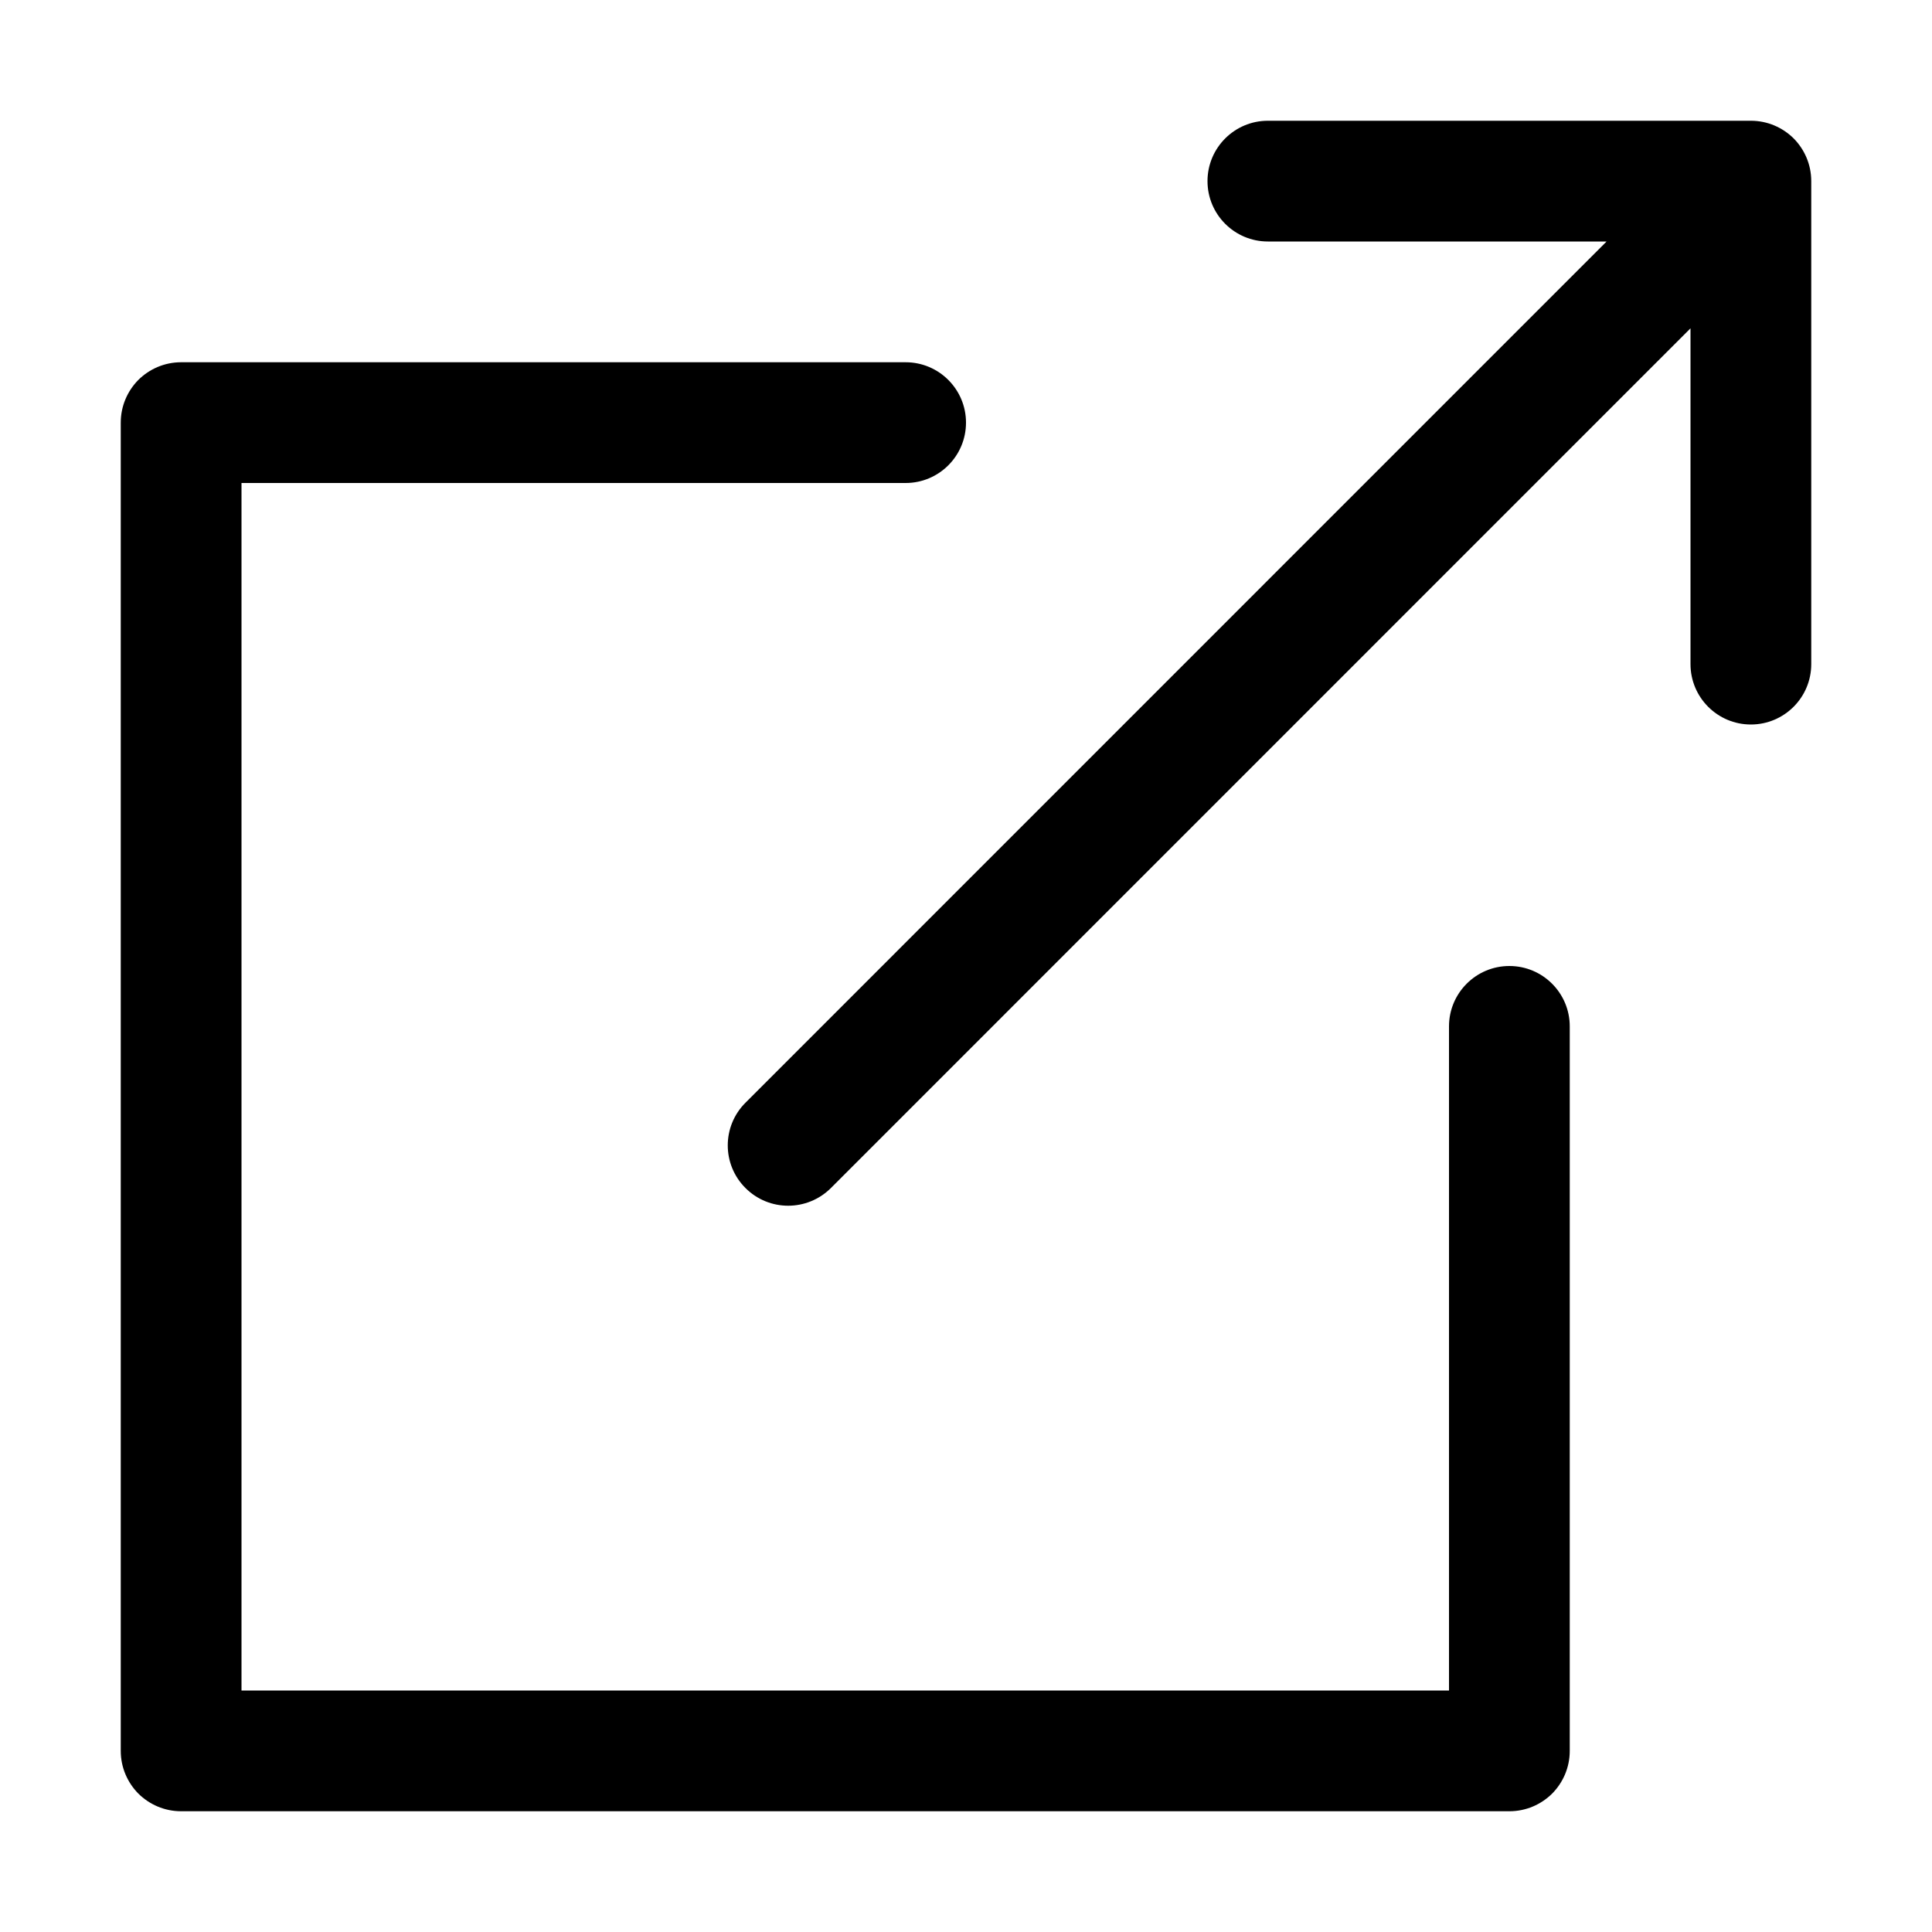
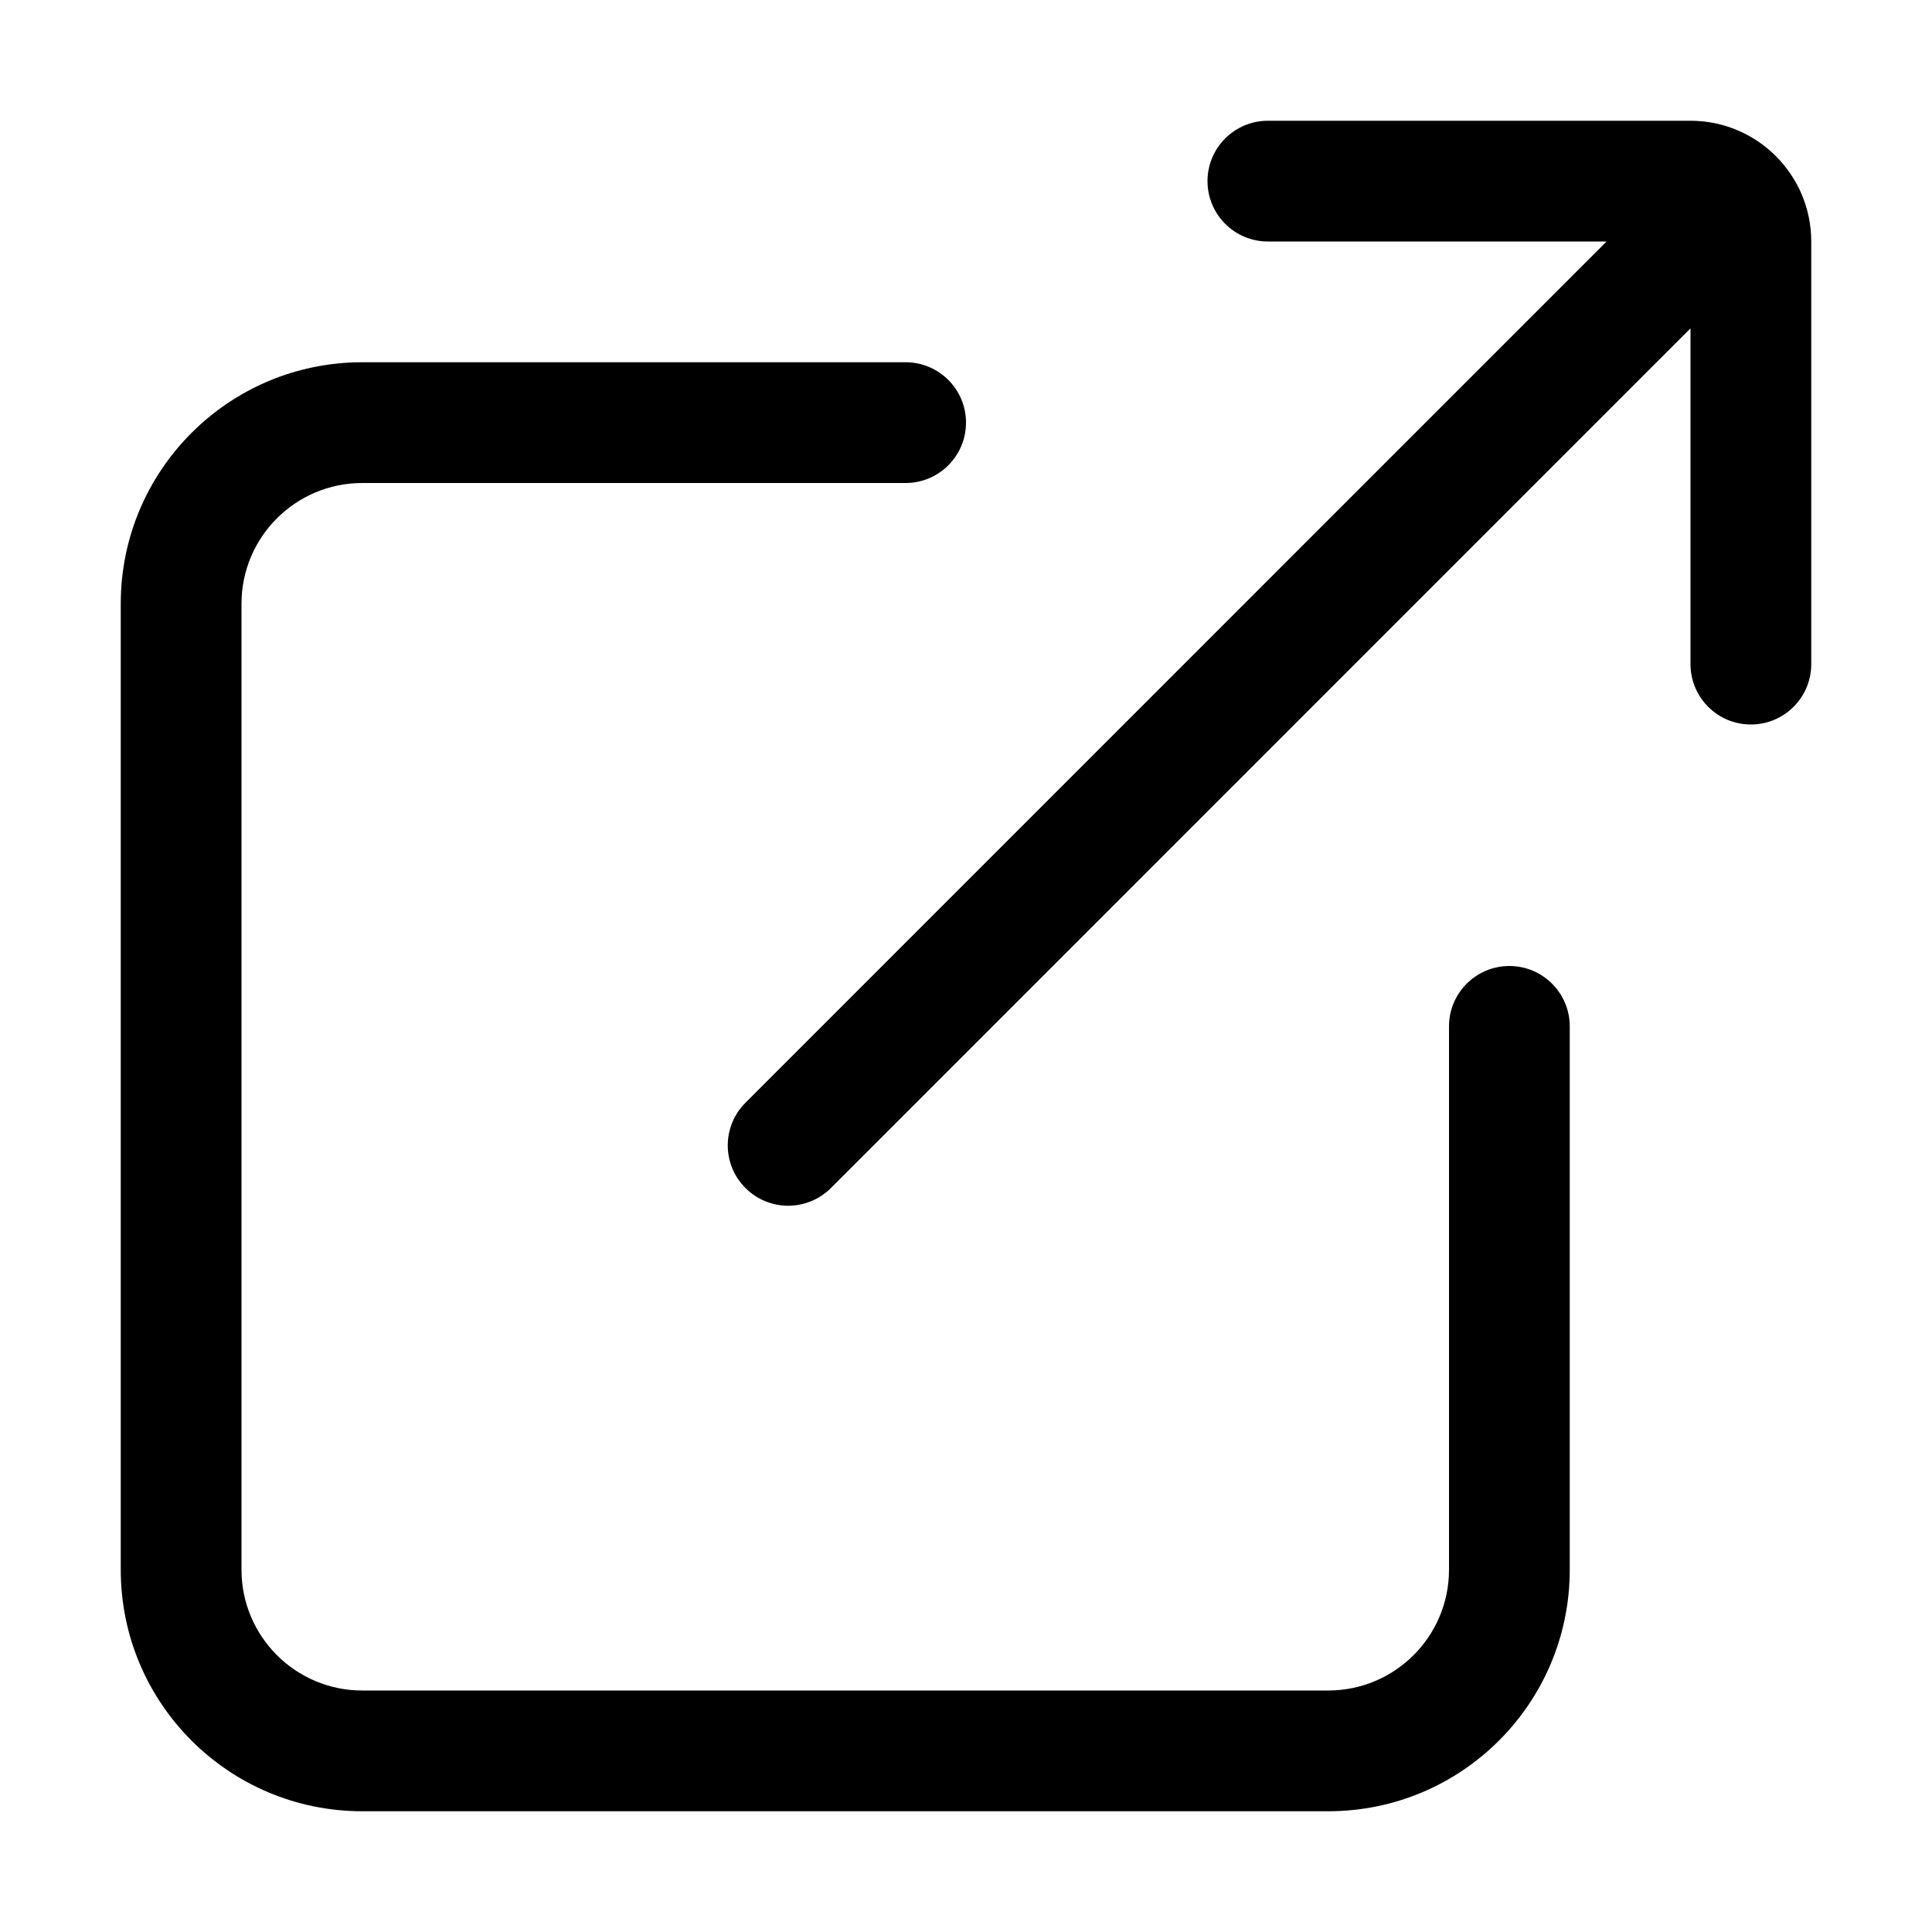
<svg xmlns="http://www.w3.org/2000/svg" width="16" height="16" viewBox="0 0 16 16">
-   <path d="M1.146,3.146 C1.237,3.056 1.362,3 1.5,3 L7.5,3 C7.776,3 8,3.224 8,3.5 C8,3.776 7.776,4 7.5,4 L2,4 L2,14 L12,14 L12,8.5 C12,8.224 12.224,8 12.5,8 C12.776,8 13,8.224 13,8.5 L13,14.5 C13,14.638 12.944,14.763 12.854,14.854 C12.763,14.944 12.638,15 12.5,15 L1.5,15 C1.362,15 1.237,14.944 1.146,14.854 C1.056,14.763 1,14.638 1,14.5 L1,3.5 C1,3.362 1.056,3.237 1.146,3.146 Z M13.305,2 L10.5,2 C10.224,2 10,1.776 10,1.5 C10,1.224 10.224,1 10.5,1 L14.5,1 C14.638,1 14.763,1.056 14.854,1.146 C14.944,1.237 15,1.362 15,1.5 L15,5.5 C15,5.776 14.776,6 14.5,6 C14.224,6 14,5.776 14,5.5 L14,2.719 L6.881,9.839 C6.685,10.034 6.369,10.034 6.174,9.839 C5.978,9.644 5.978,9.327 6.174,9.132 L13.305,2 Z" />
+   <path d="M12,8.5 C12,8.224 12.224,8 12.5,8 C12.776,8 13,8.224 13,8.5 L13,13 C13,14.105 12.105,15 11,15 L3,15 C1.895,15 1,14.105 1,13 L1,5 C1,3.895 1.895,3 3,3 L7.5,3 C7.776,3 8,3.224 8,3.5 C8,3.776 7.776,4 7.5,4 L3,4 C2.448,4 2,4.448 2,5 L2,13 C2,13.552 2.448,14 3,14 L11,14 C11.552,14 12,13.552 12,13 L12,8.5 Z M14,2.719 L6.881,9.839 C6.685,10.034 6.369,10.034 6.174,9.839 C5.978,9.644 5.978,9.327 6.174,9.132 L13.305,2 L10.5,2 C10.224,2 10,1.776 10,1.5 C10,1.224 10.224,1 10.5,1 L14,1 C14.552,1 15,1.448 15,2 L15,5.5 C15,5.776 14.776,6 14.5,6 C14.224,6 14,5.776 14,5.5 L14,2.719 L14,2.719 Z" />
</svg>
